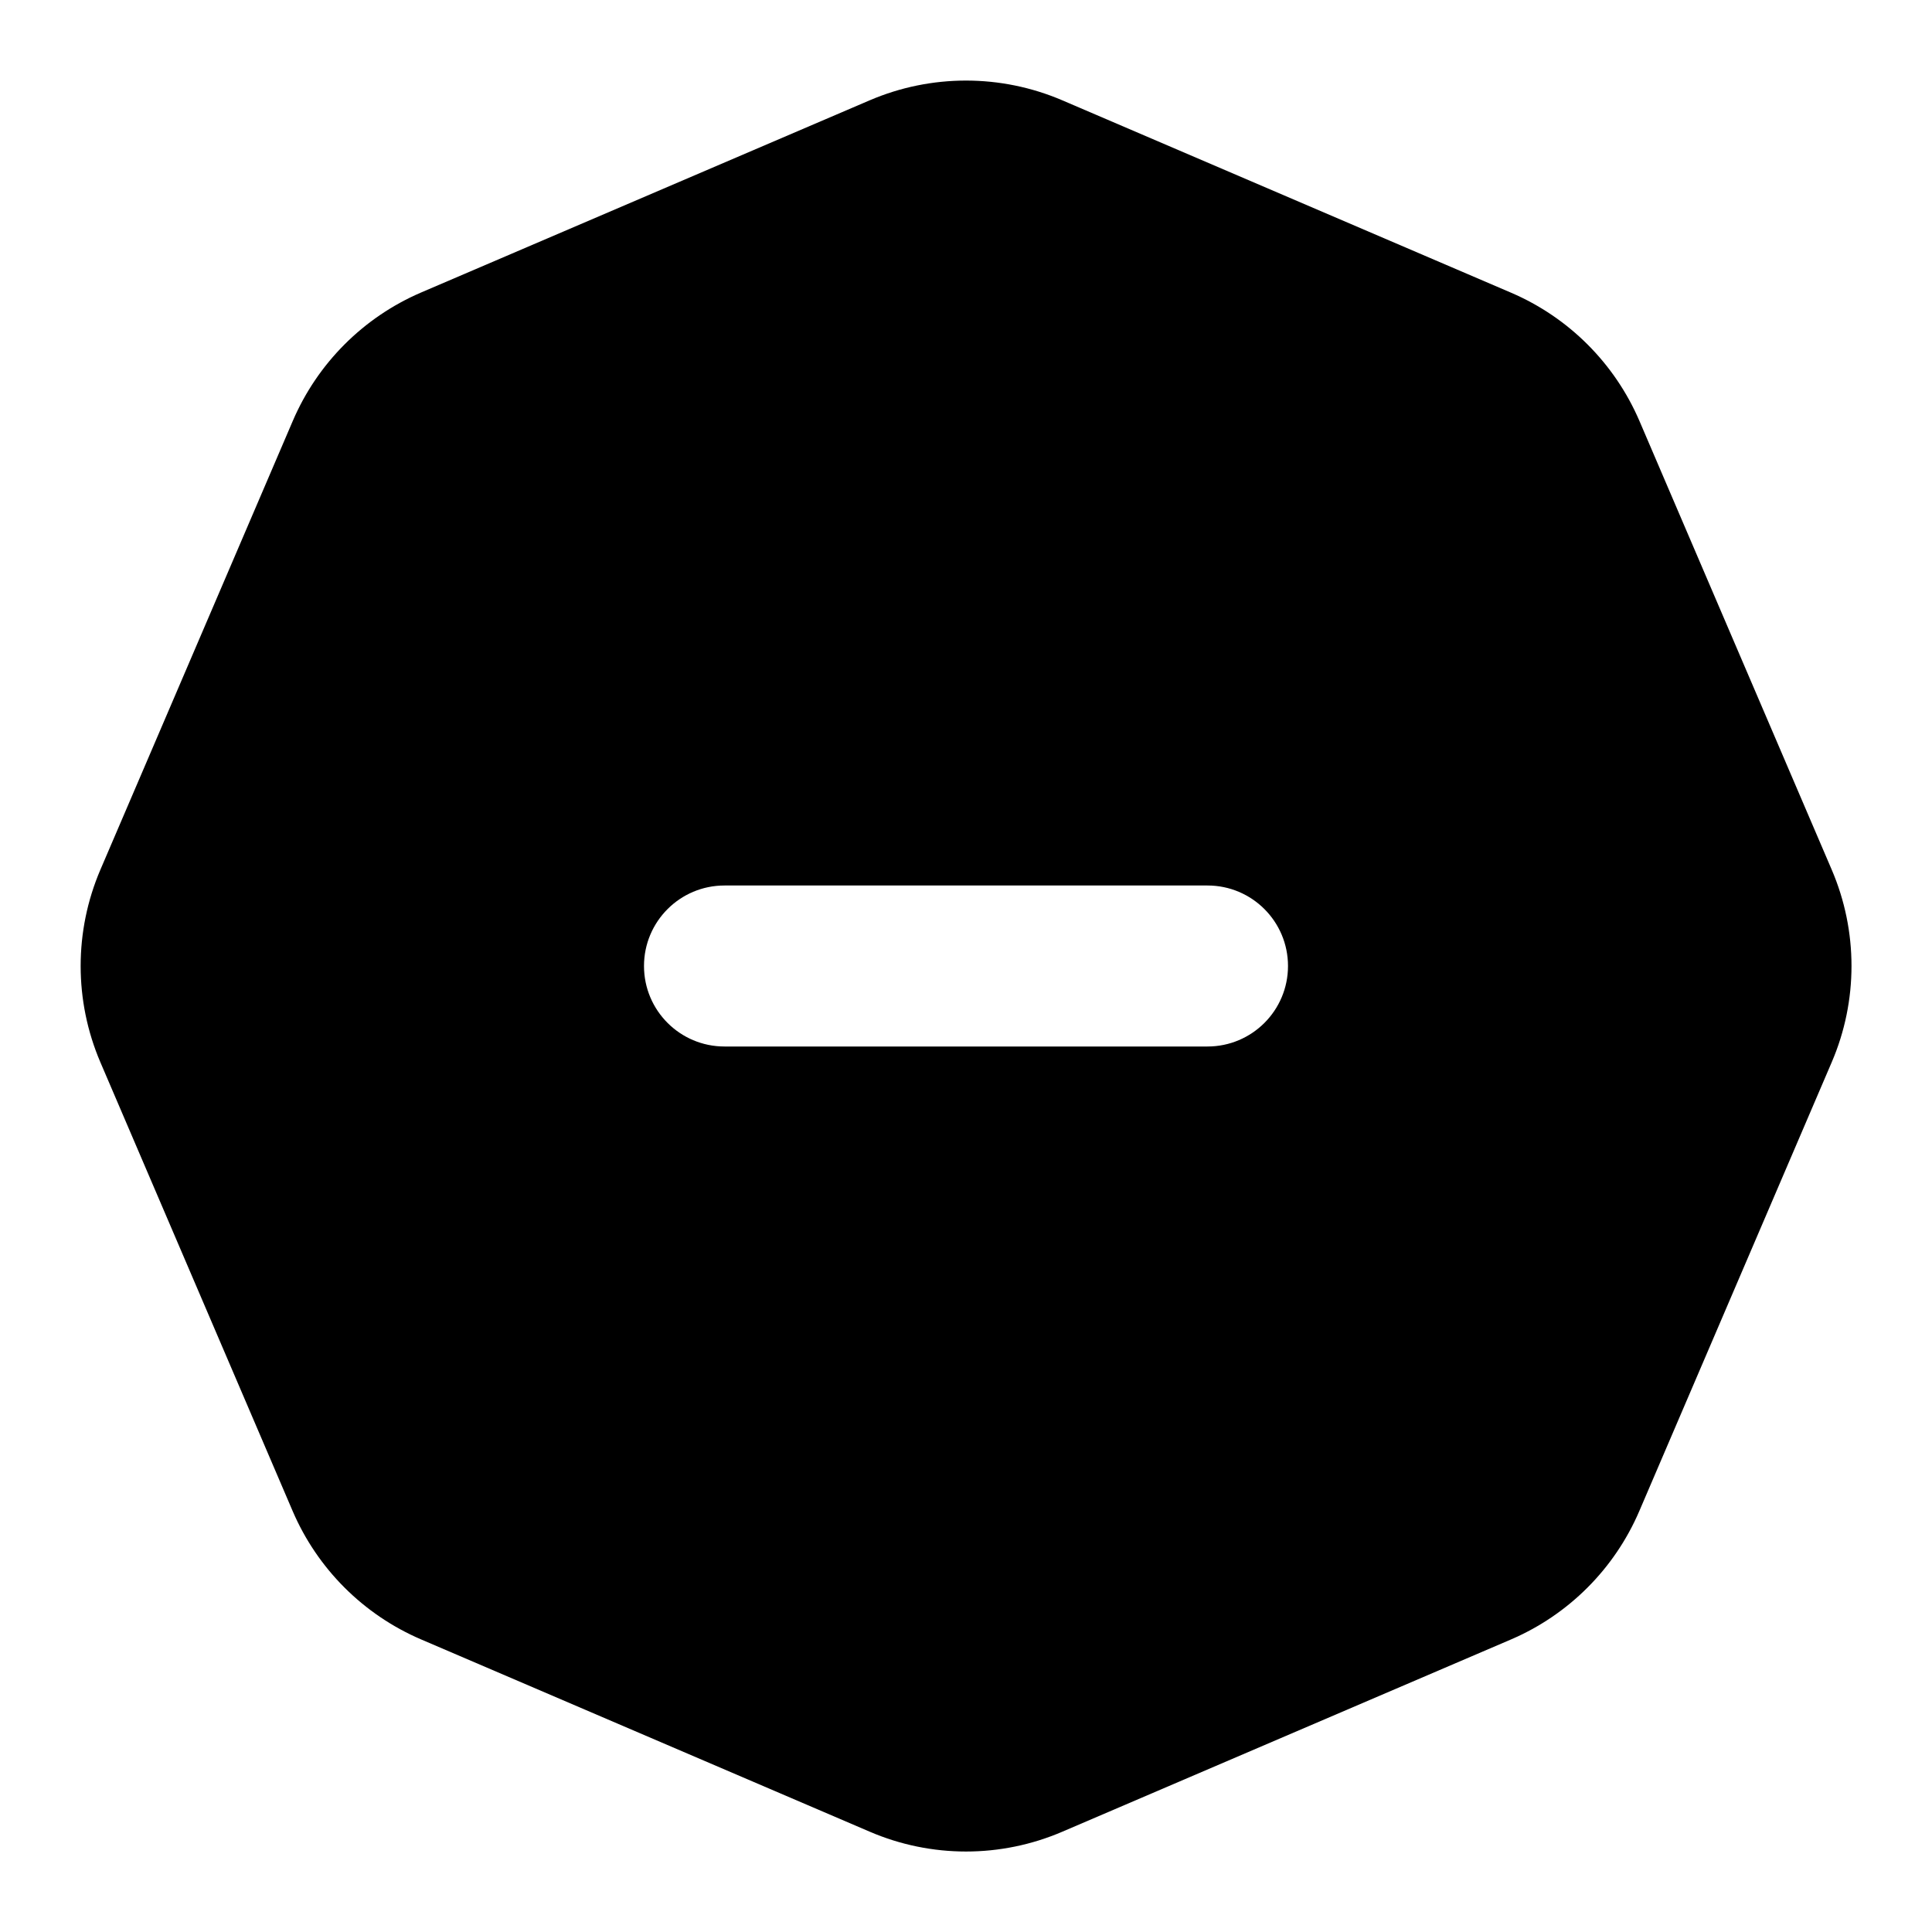
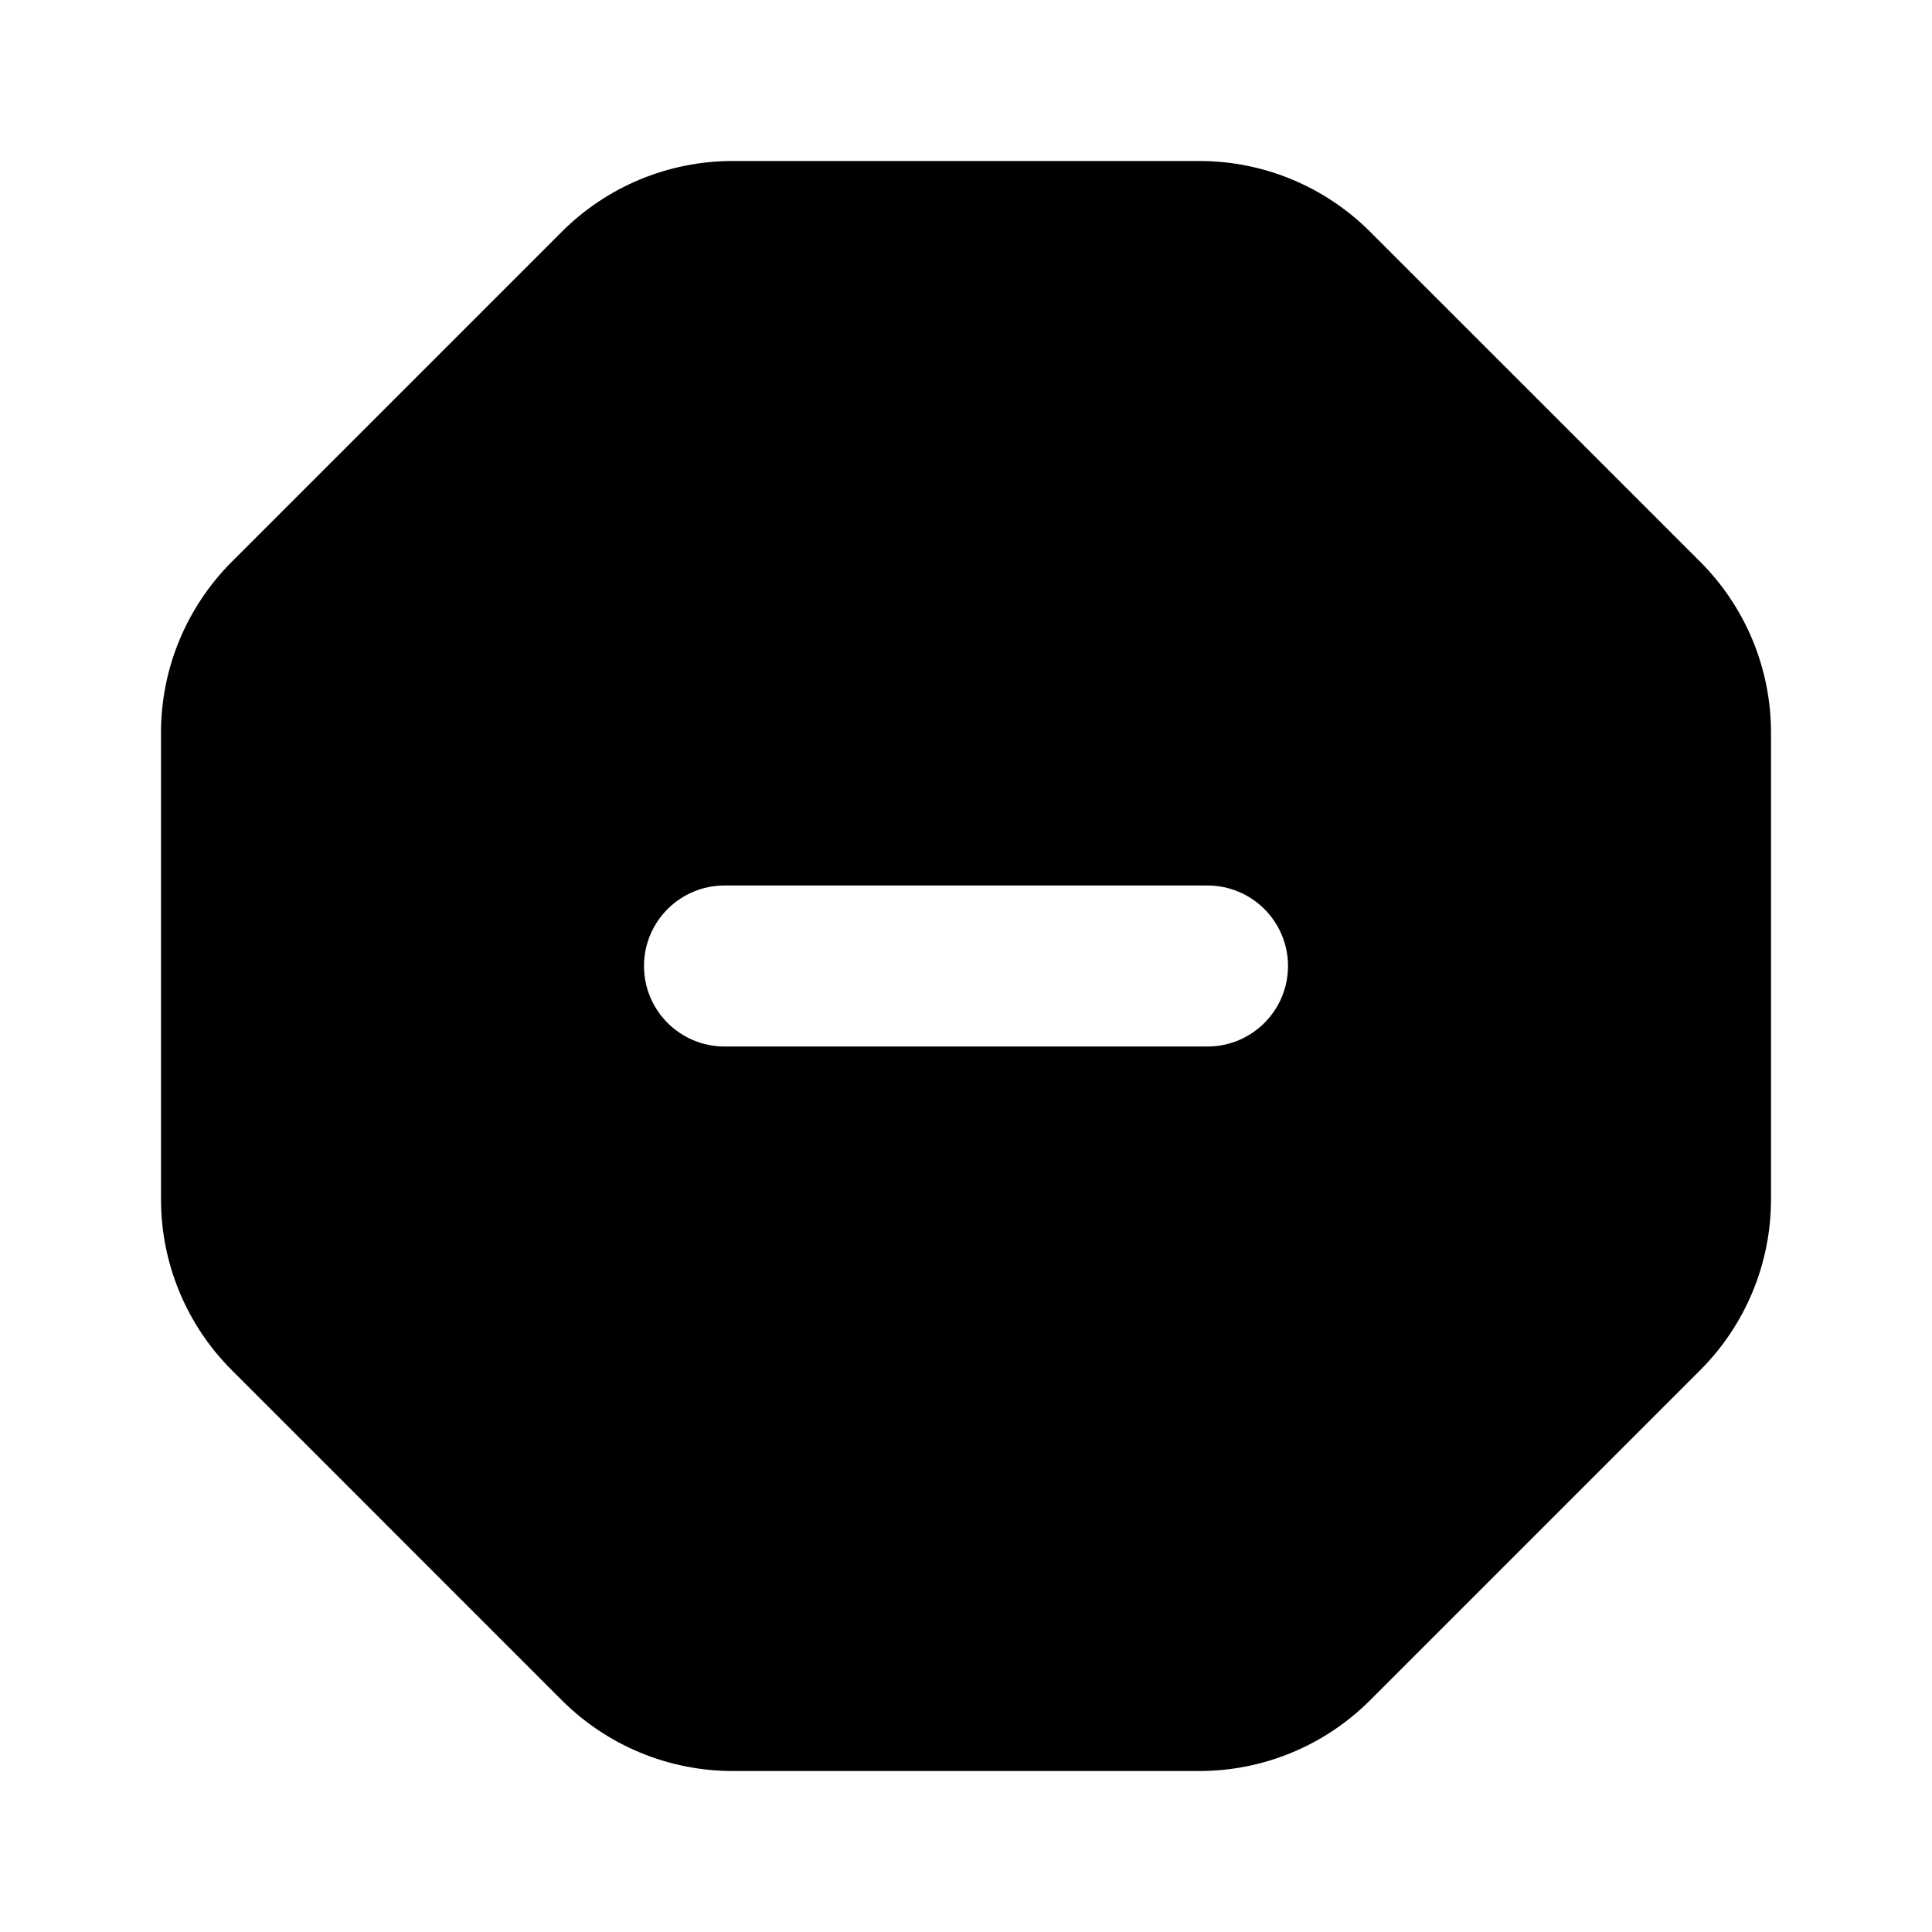
<svg xmlns="http://www.w3.org/2000/svg" width="24" height="24" viewBox="0 0 24 24" fill="currentColor" class="icon icon-tabler icons-tabler-filled icon-tabler-octagon-minus">
  <path stroke="none" d="M0 0h24v24H0z" fill="none" />
-   <path d="M13.196 1.246l5.575 2.39a3.04 3.04 0 0 1 1.595 1.594l2.388 5.573c.328 .764 .328 1.63 0 2.393l-2.39 5.575a3.04 3.04 0 0 1 -1.594 1.595l-5.573 2.388a3.03 3.03 0 0 1 -2.393 0l-5.574 -2.389a3.04 3.04 0 0 1 -1.595 -1.595l-2.388 -5.574a3.04 3.04 0 0 1 0 -2.392l2.39 -5.575a3.04 3.04 0 0 1 1.593 -1.595l5.574 -2.388a3.04 3.04 0 0 1 2.392 0m1.804 9.754h-6a1 1 0 0 0 0 2h6a1 1 0 0 0 0 -2" />
+   <path d="M14.899 2c.796 0 1.558 .316 2.121 .879l4.101 4.1c.563 .563 .879 1.325 .879 2.122v5.798c0 .796 -.316 1.558 -.879 2.121l-4.101 4.101c-.563 .563 -1.325 .879 -2.121 .879h-5.798c-.796 0 -1.558 -.316 -2.122 -.879l-4.1 -4.101c-.563 -.563 -.879 -1.325 -.879 -2.121v-5.798c0 -.796 .316 -1.558 .879 -2.122l4.1 -4.1c.563 -.563 1.325 -.879 2.122 -.879h5.798zm-5.899 9c-.552 0 -1 .448 -1 1c0 .552 .448 1 1 1h6c.552 0 1 -.448 1 -1c0 -.552 -.448 -1 -1 -1h-6z" />
</svg>
